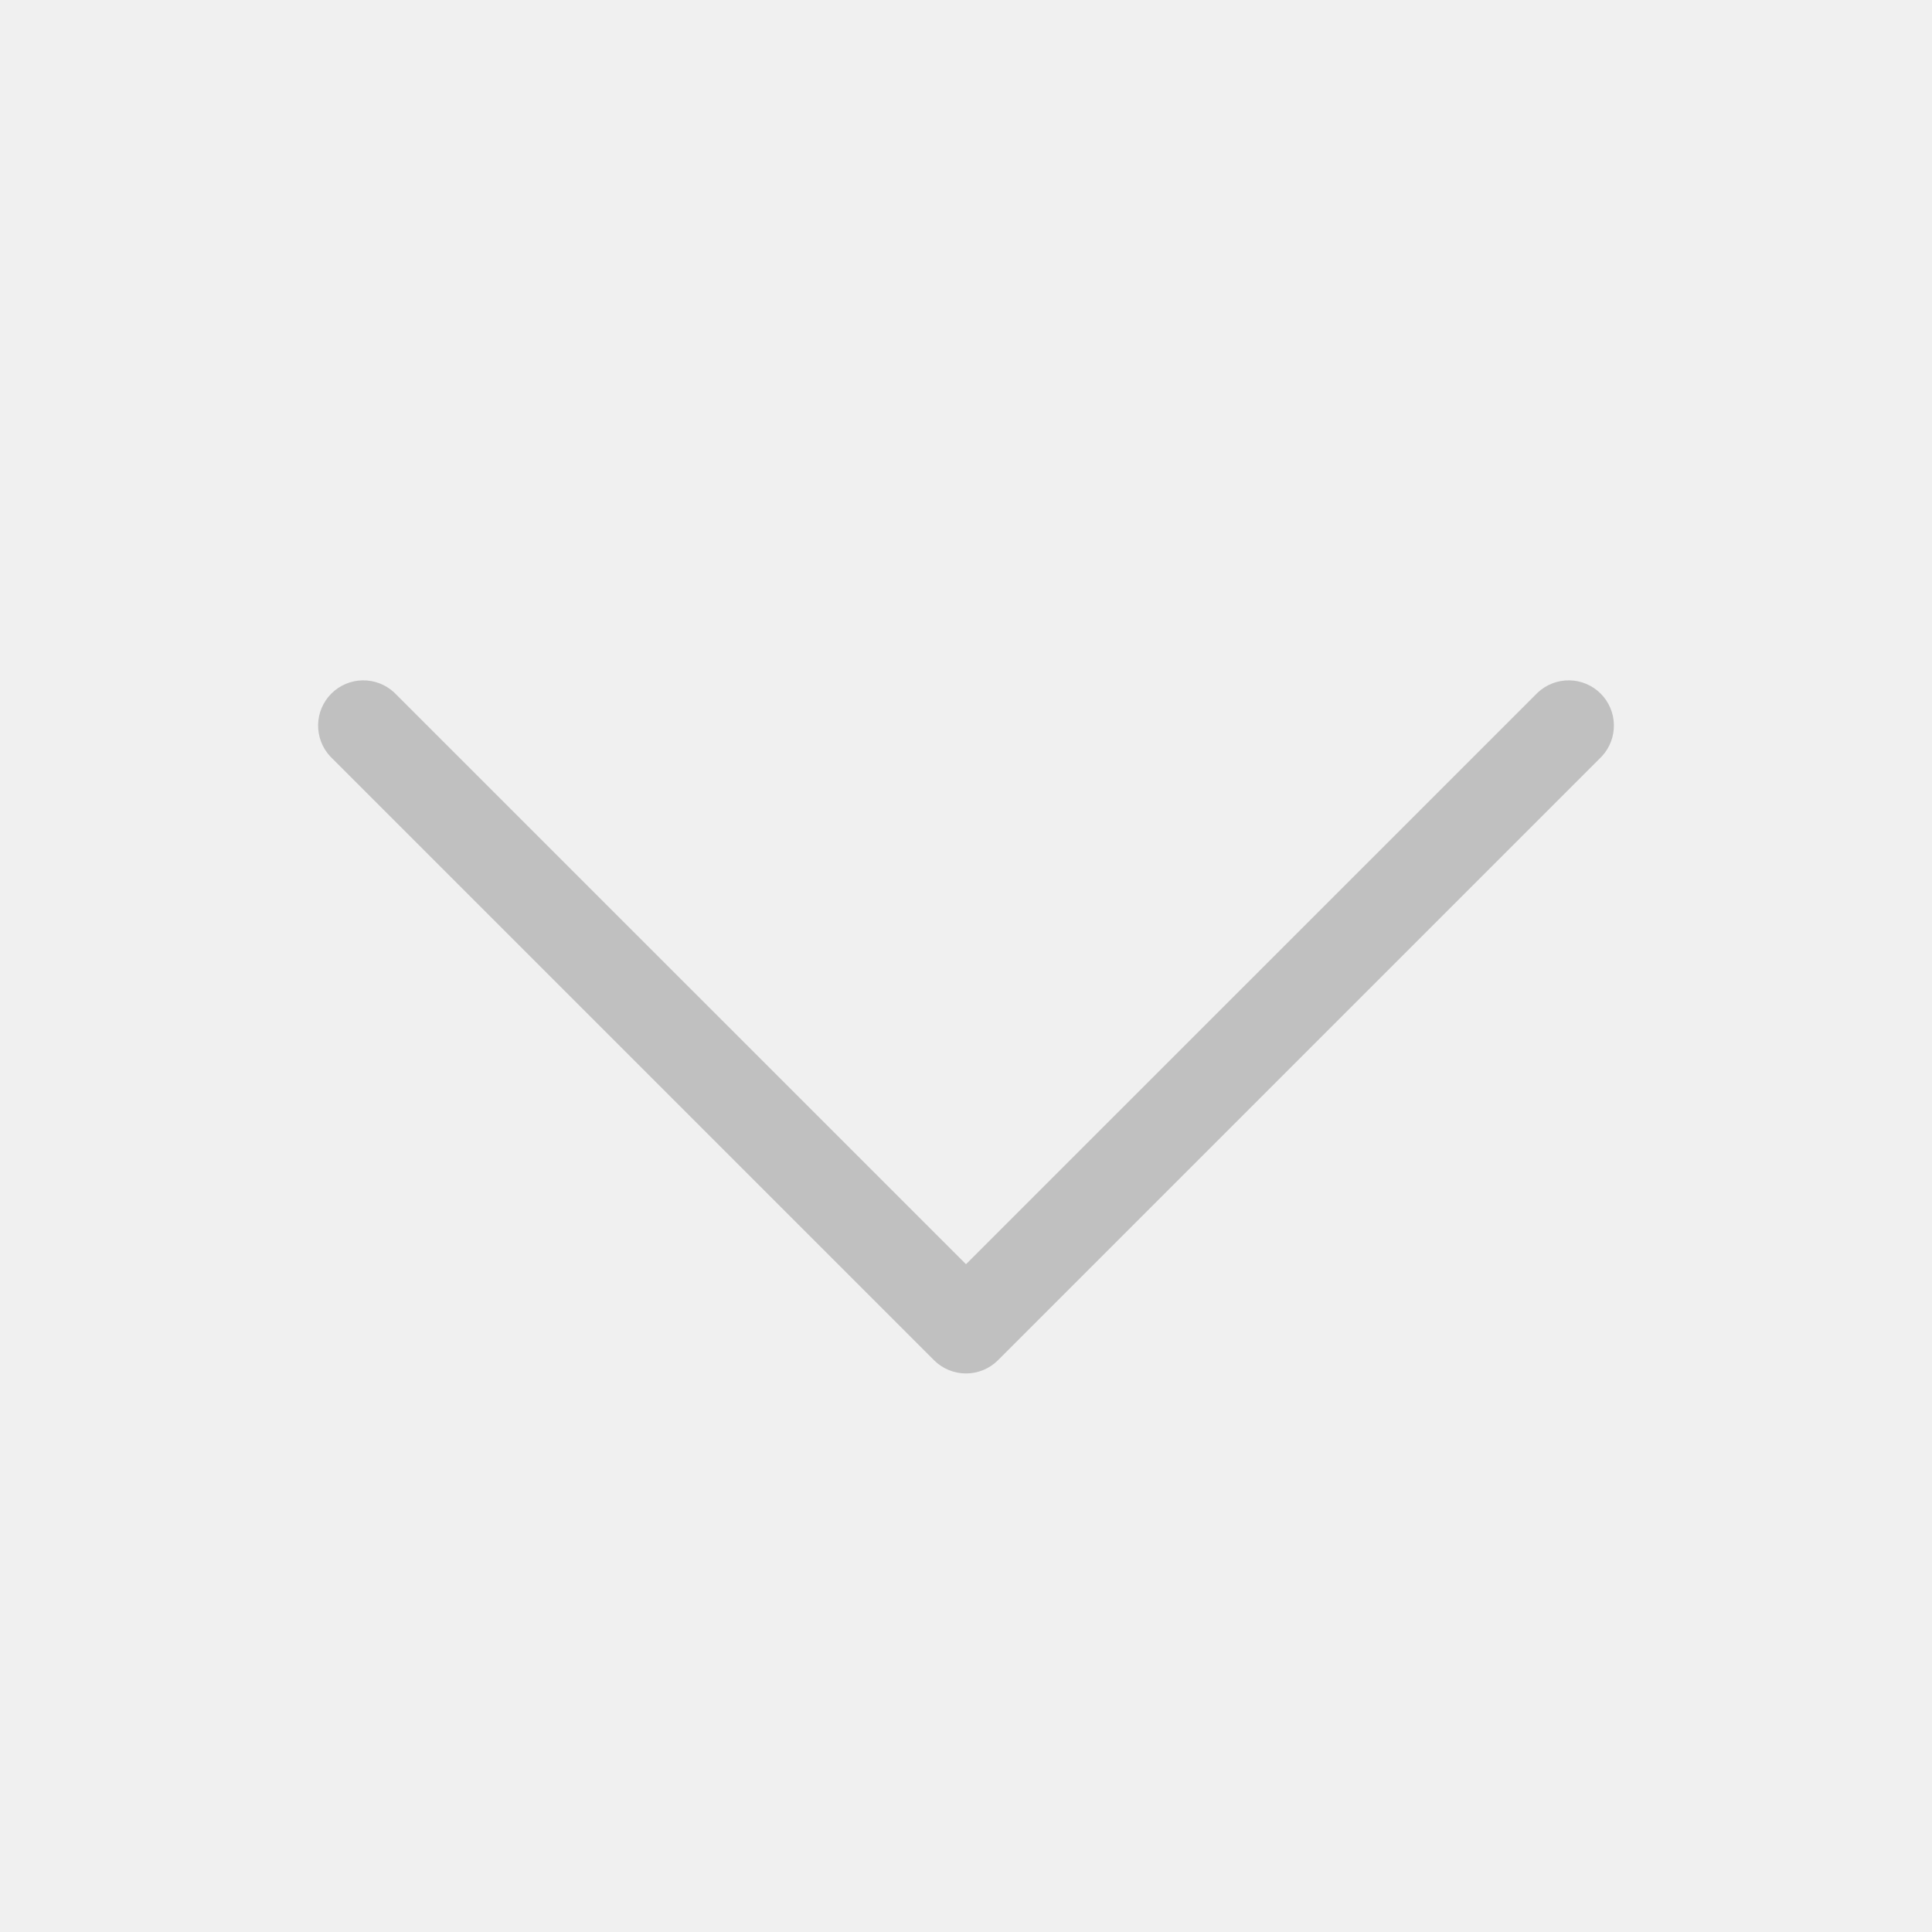
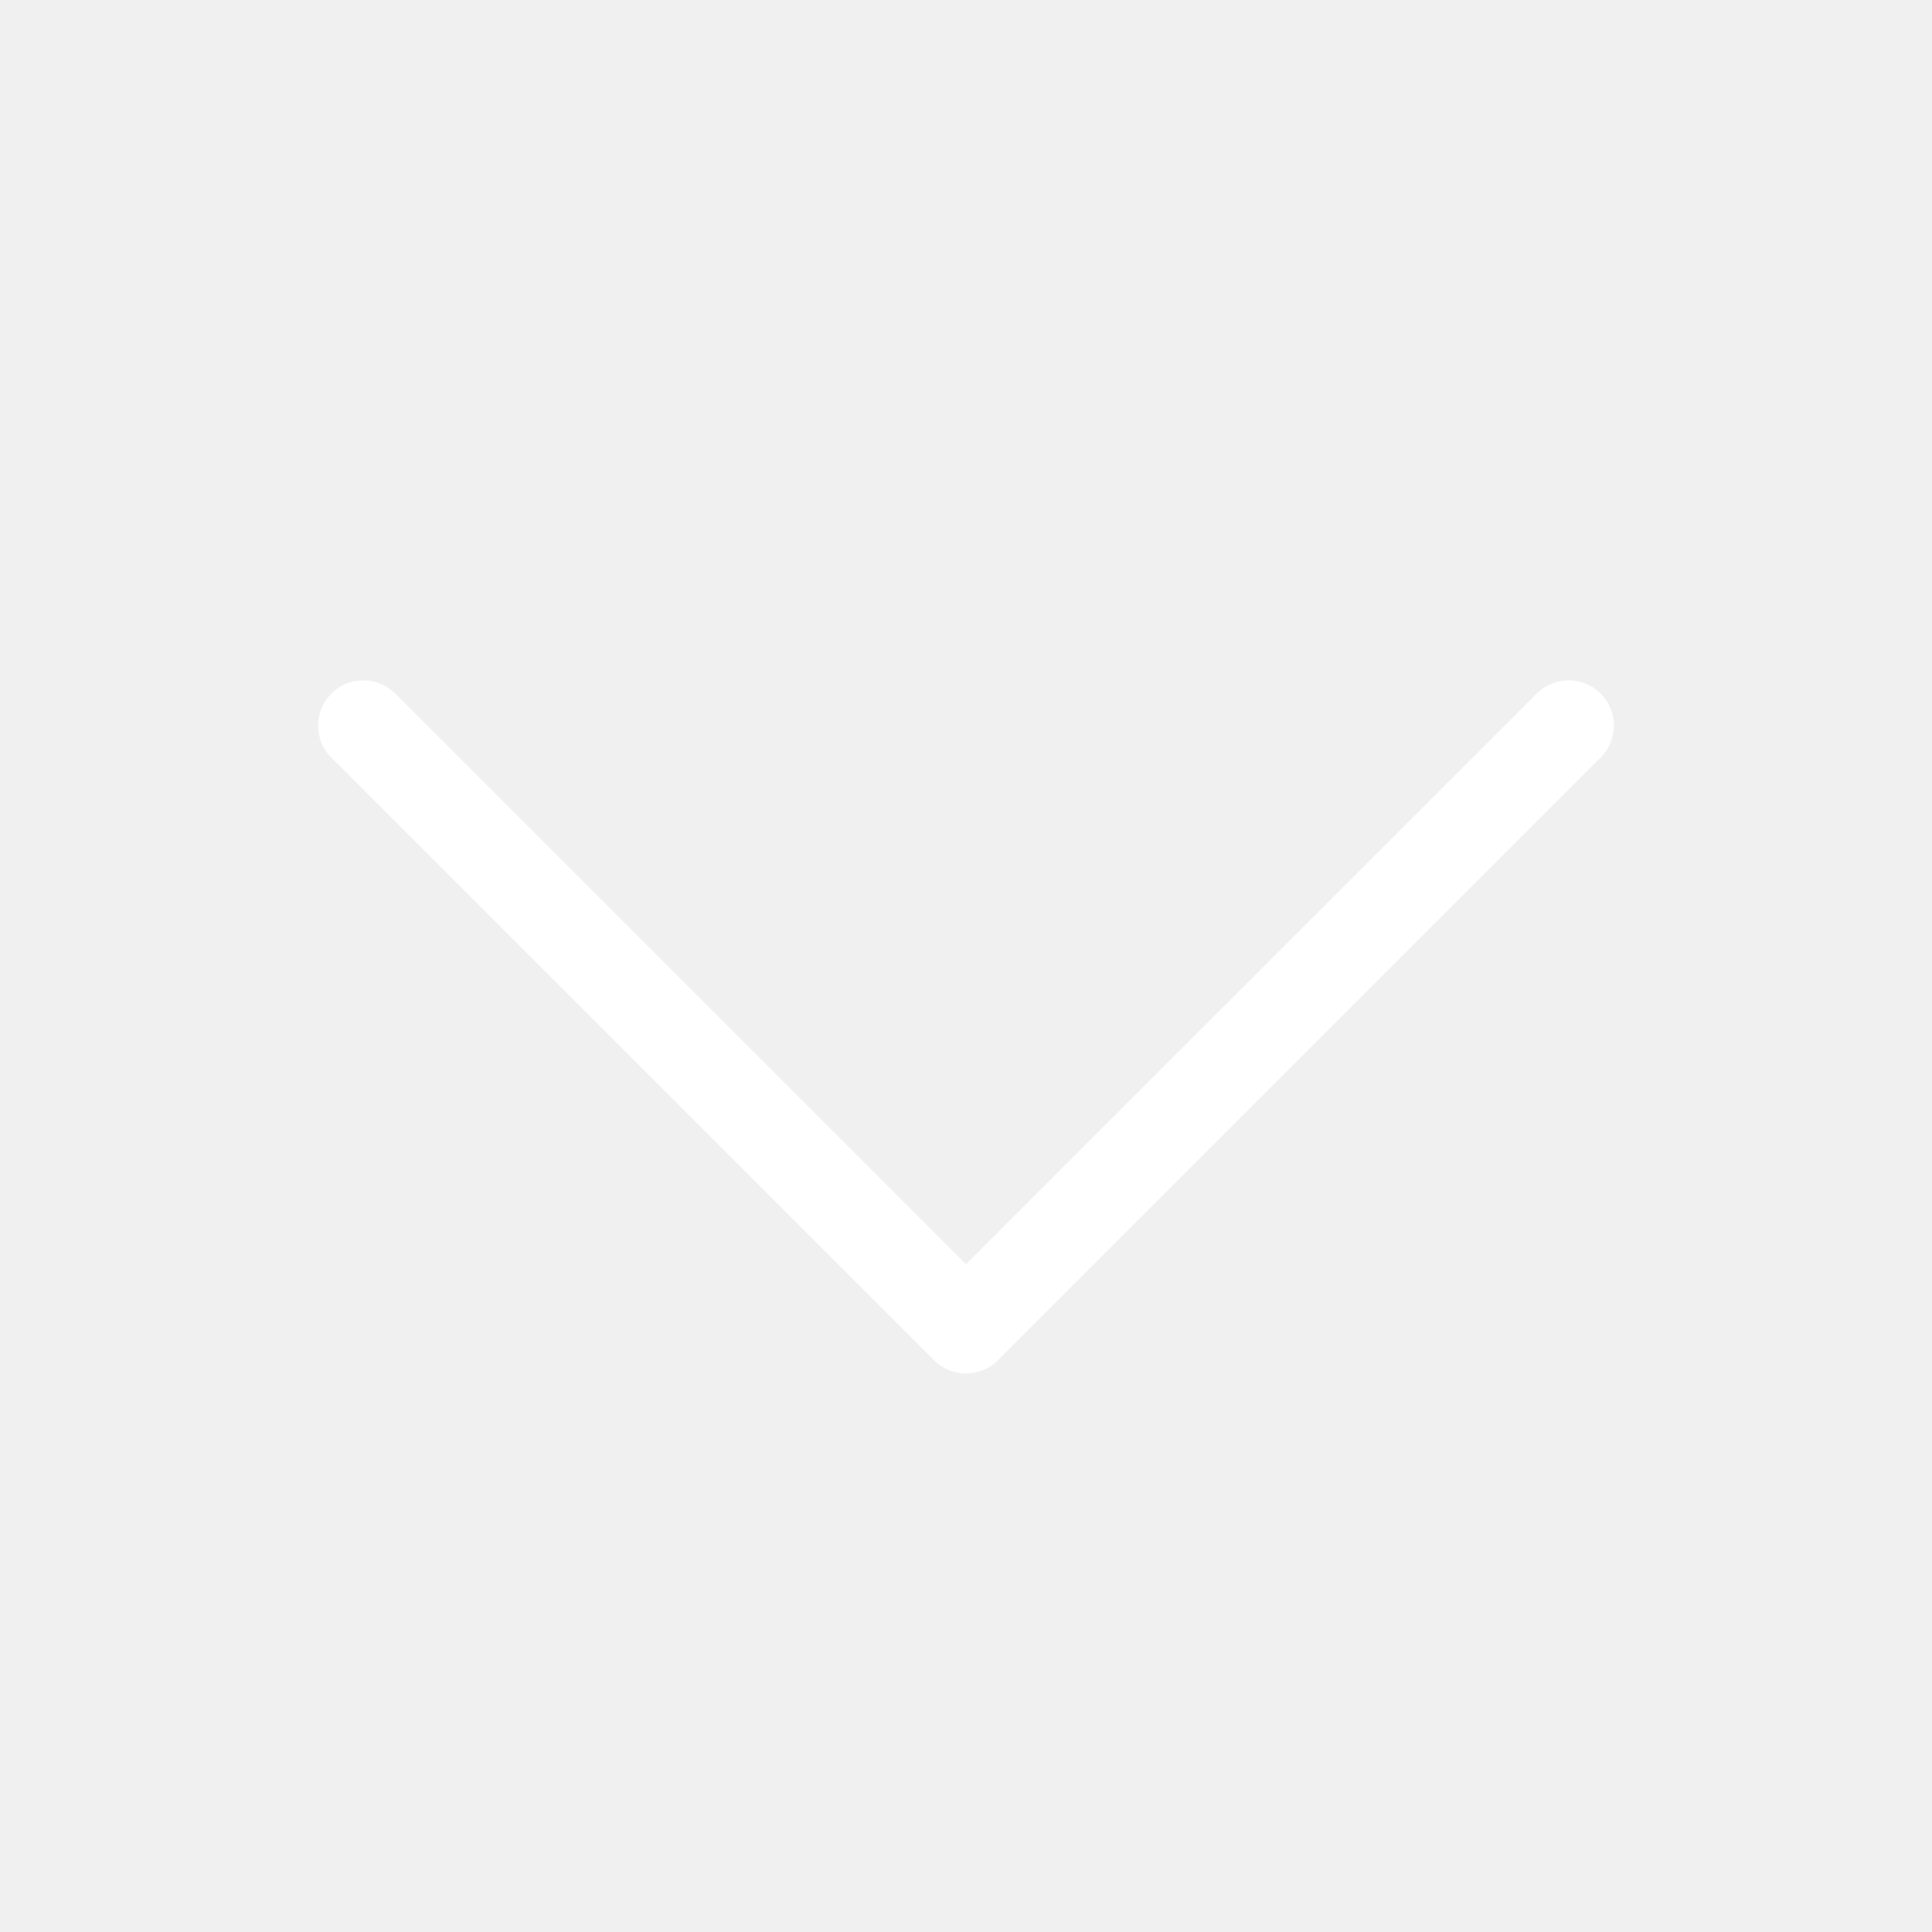
<svg xmlns="http://www.w3.org/2000/svg" width="20" height="20" viewBox="0 0 20 20" fill="none">
-   <path d="M16.581 7.831L10.331 14.081C10.243 14.169 10.124 14.218 10 14.218C9.876 14.218 9.757 14.169 9.669 14.081L3.419 7.831C3.336 7.742 3.291 7.625 3.293 7.503C3.295 7.382 3.344 7.266 3.43 7.18C3.516 7.094 3.632 7.045 3.753 7.043C3.875 7.041 3.992 7.086 4.081 7.169L10 13.087L15.919 7.169C16.008 7.086 16.125 7.041 16.247 7.043C16.368 7.045 16.484 7.094 16.57 7.18C16.656 7.266 16.705 7.382 16.707 7.503C16.709 7.625 16.664 7.742 16.581 7.831Z" fill="black" fill-opacity="0.2" />
+   <path d="M16.581 7.831L10.331 14.081C10.243 14.169 10.124 14.218 10 14.218C9.876 14.218 9.757 14.169 9.669 14.081L3.419 7.831C3.336 7.742 3.291 7.625 3.293 7.503C3.295 7.382 3.344 7.266 3.43 7.18C3.516 7.094 3.632 7.045 3.753 7.043C3.875 7.041 3.992 7.086 4.081 7.169L10 13.087L15.919 7.169C16.008 7.086 16.125 7.041 16.247 7.043C16.368 7.045 16.484 7.094 16.57 7.18C16.656 7.266 16.705 7.382 16.707 7.503C16.709 7.625 16.664 7.742 16.581 7.831Z" fill="#fff" />
</svg>
